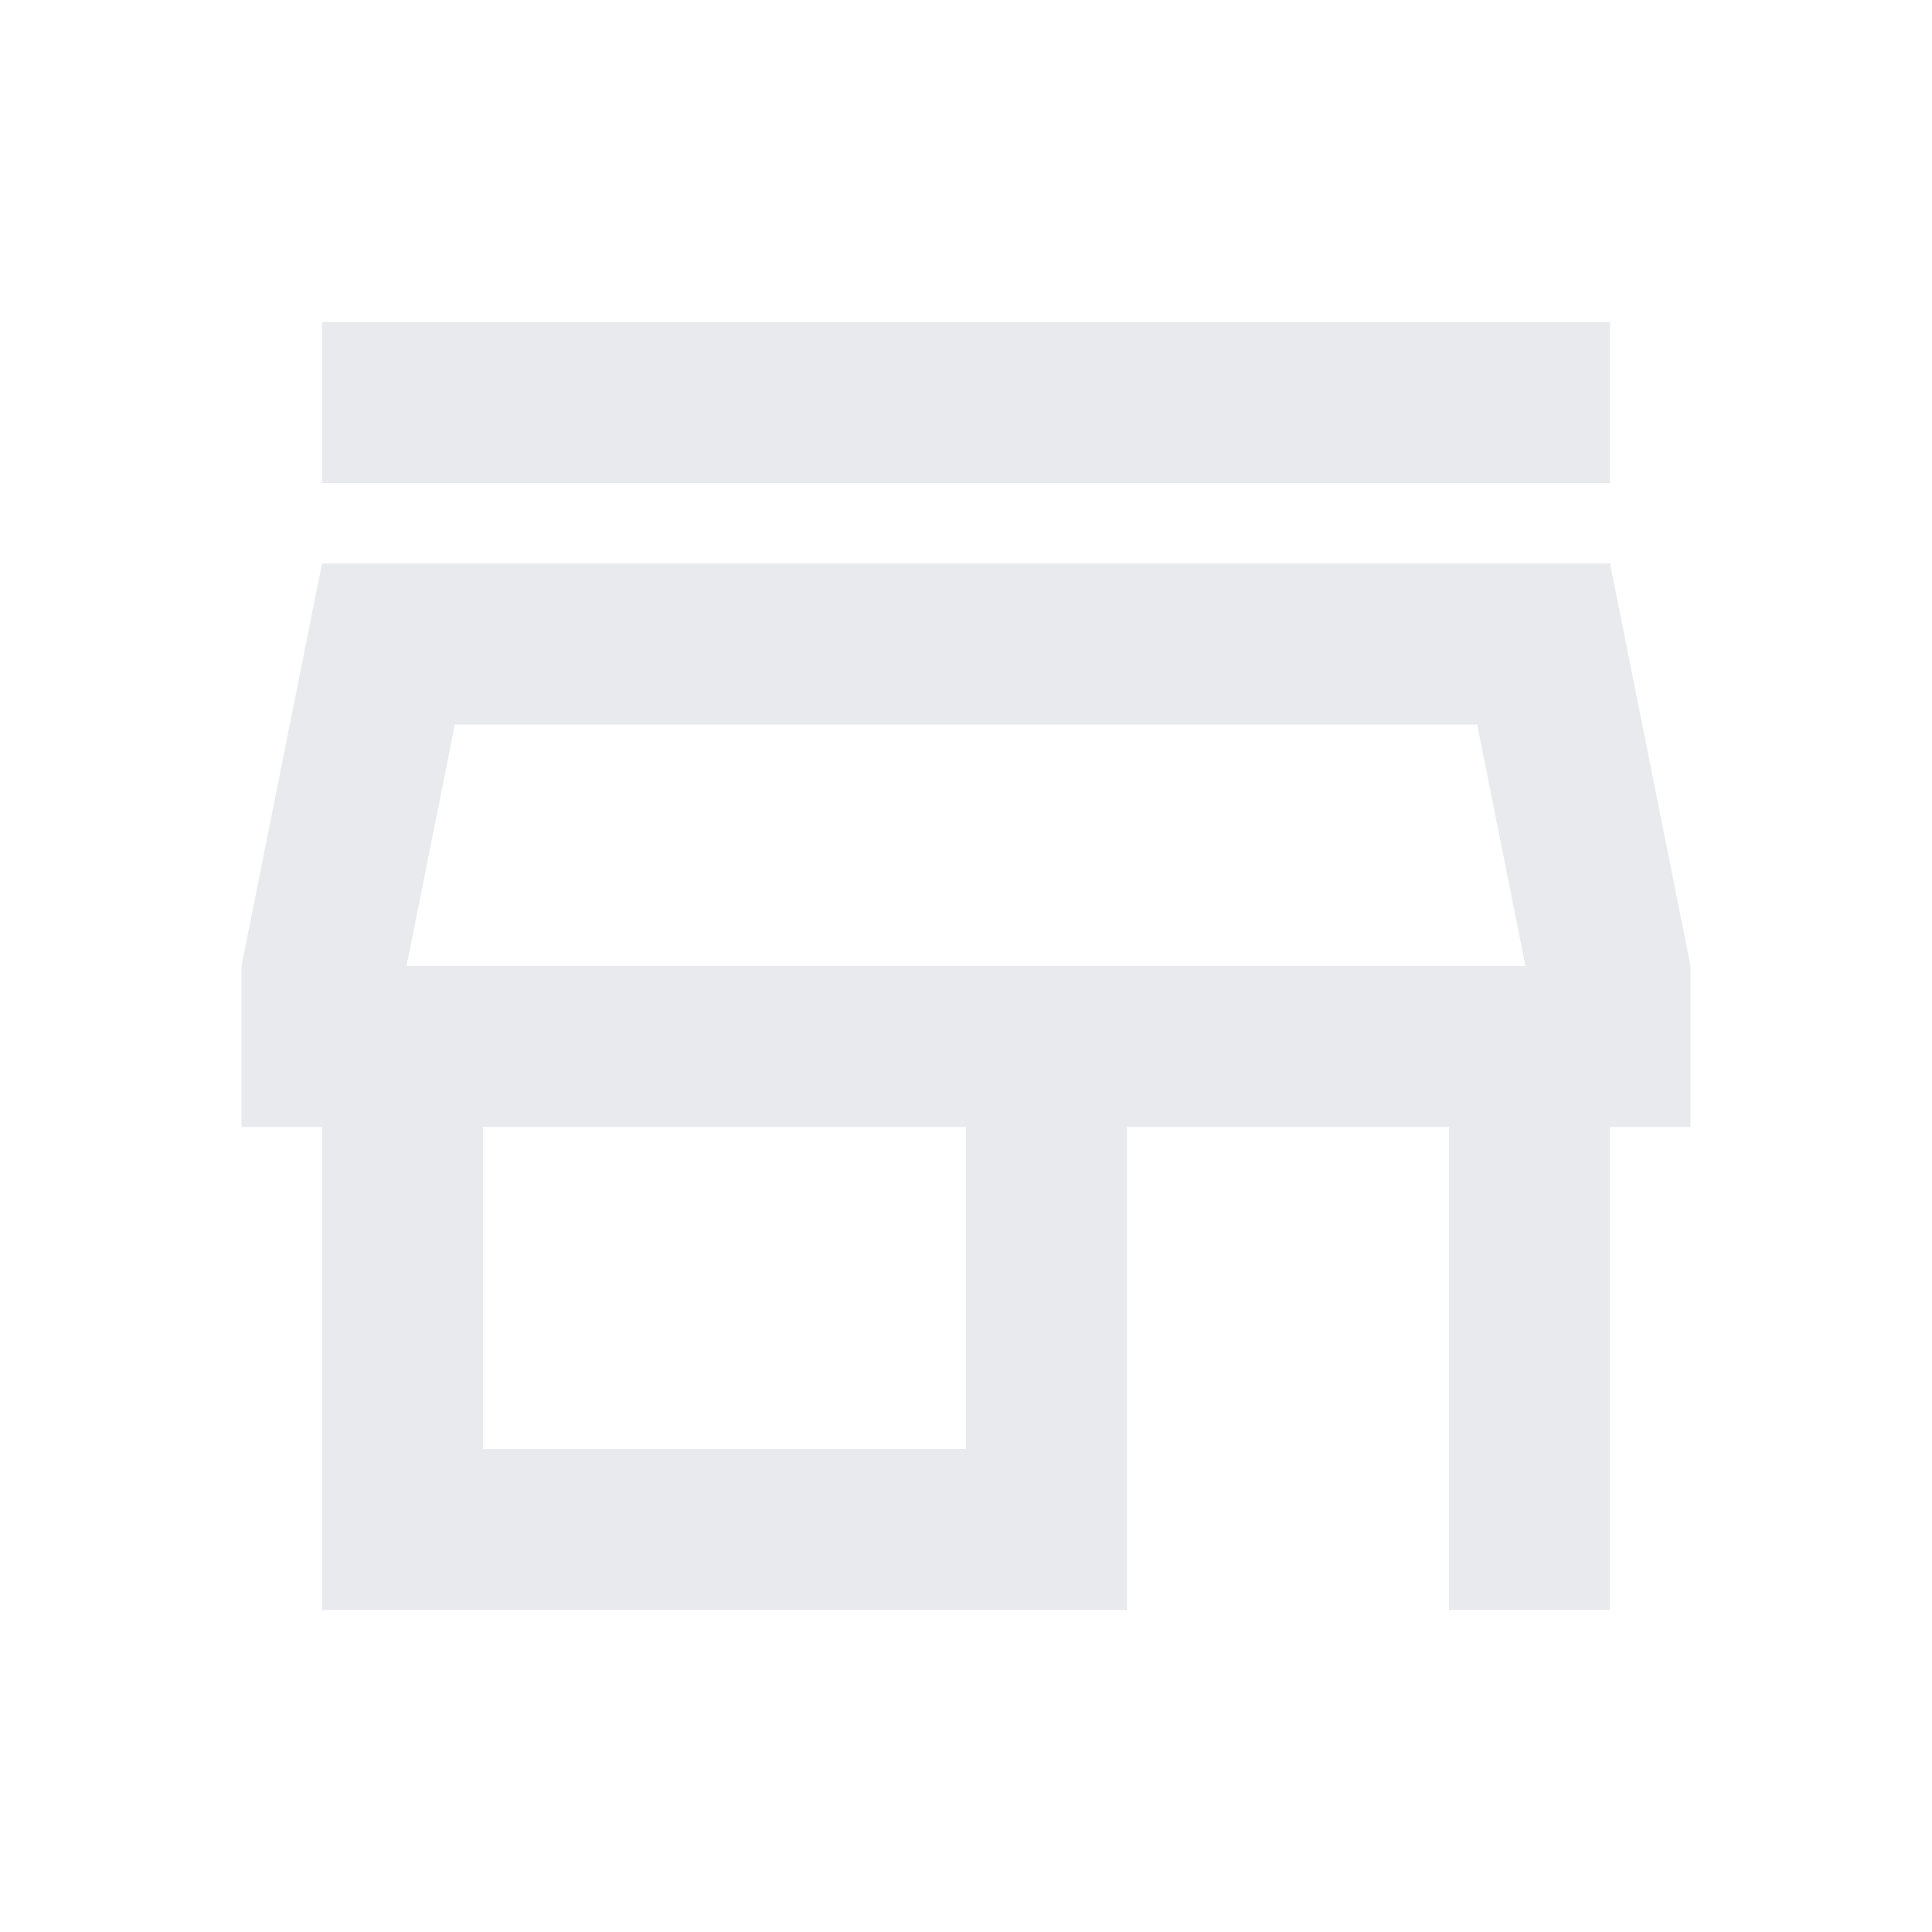
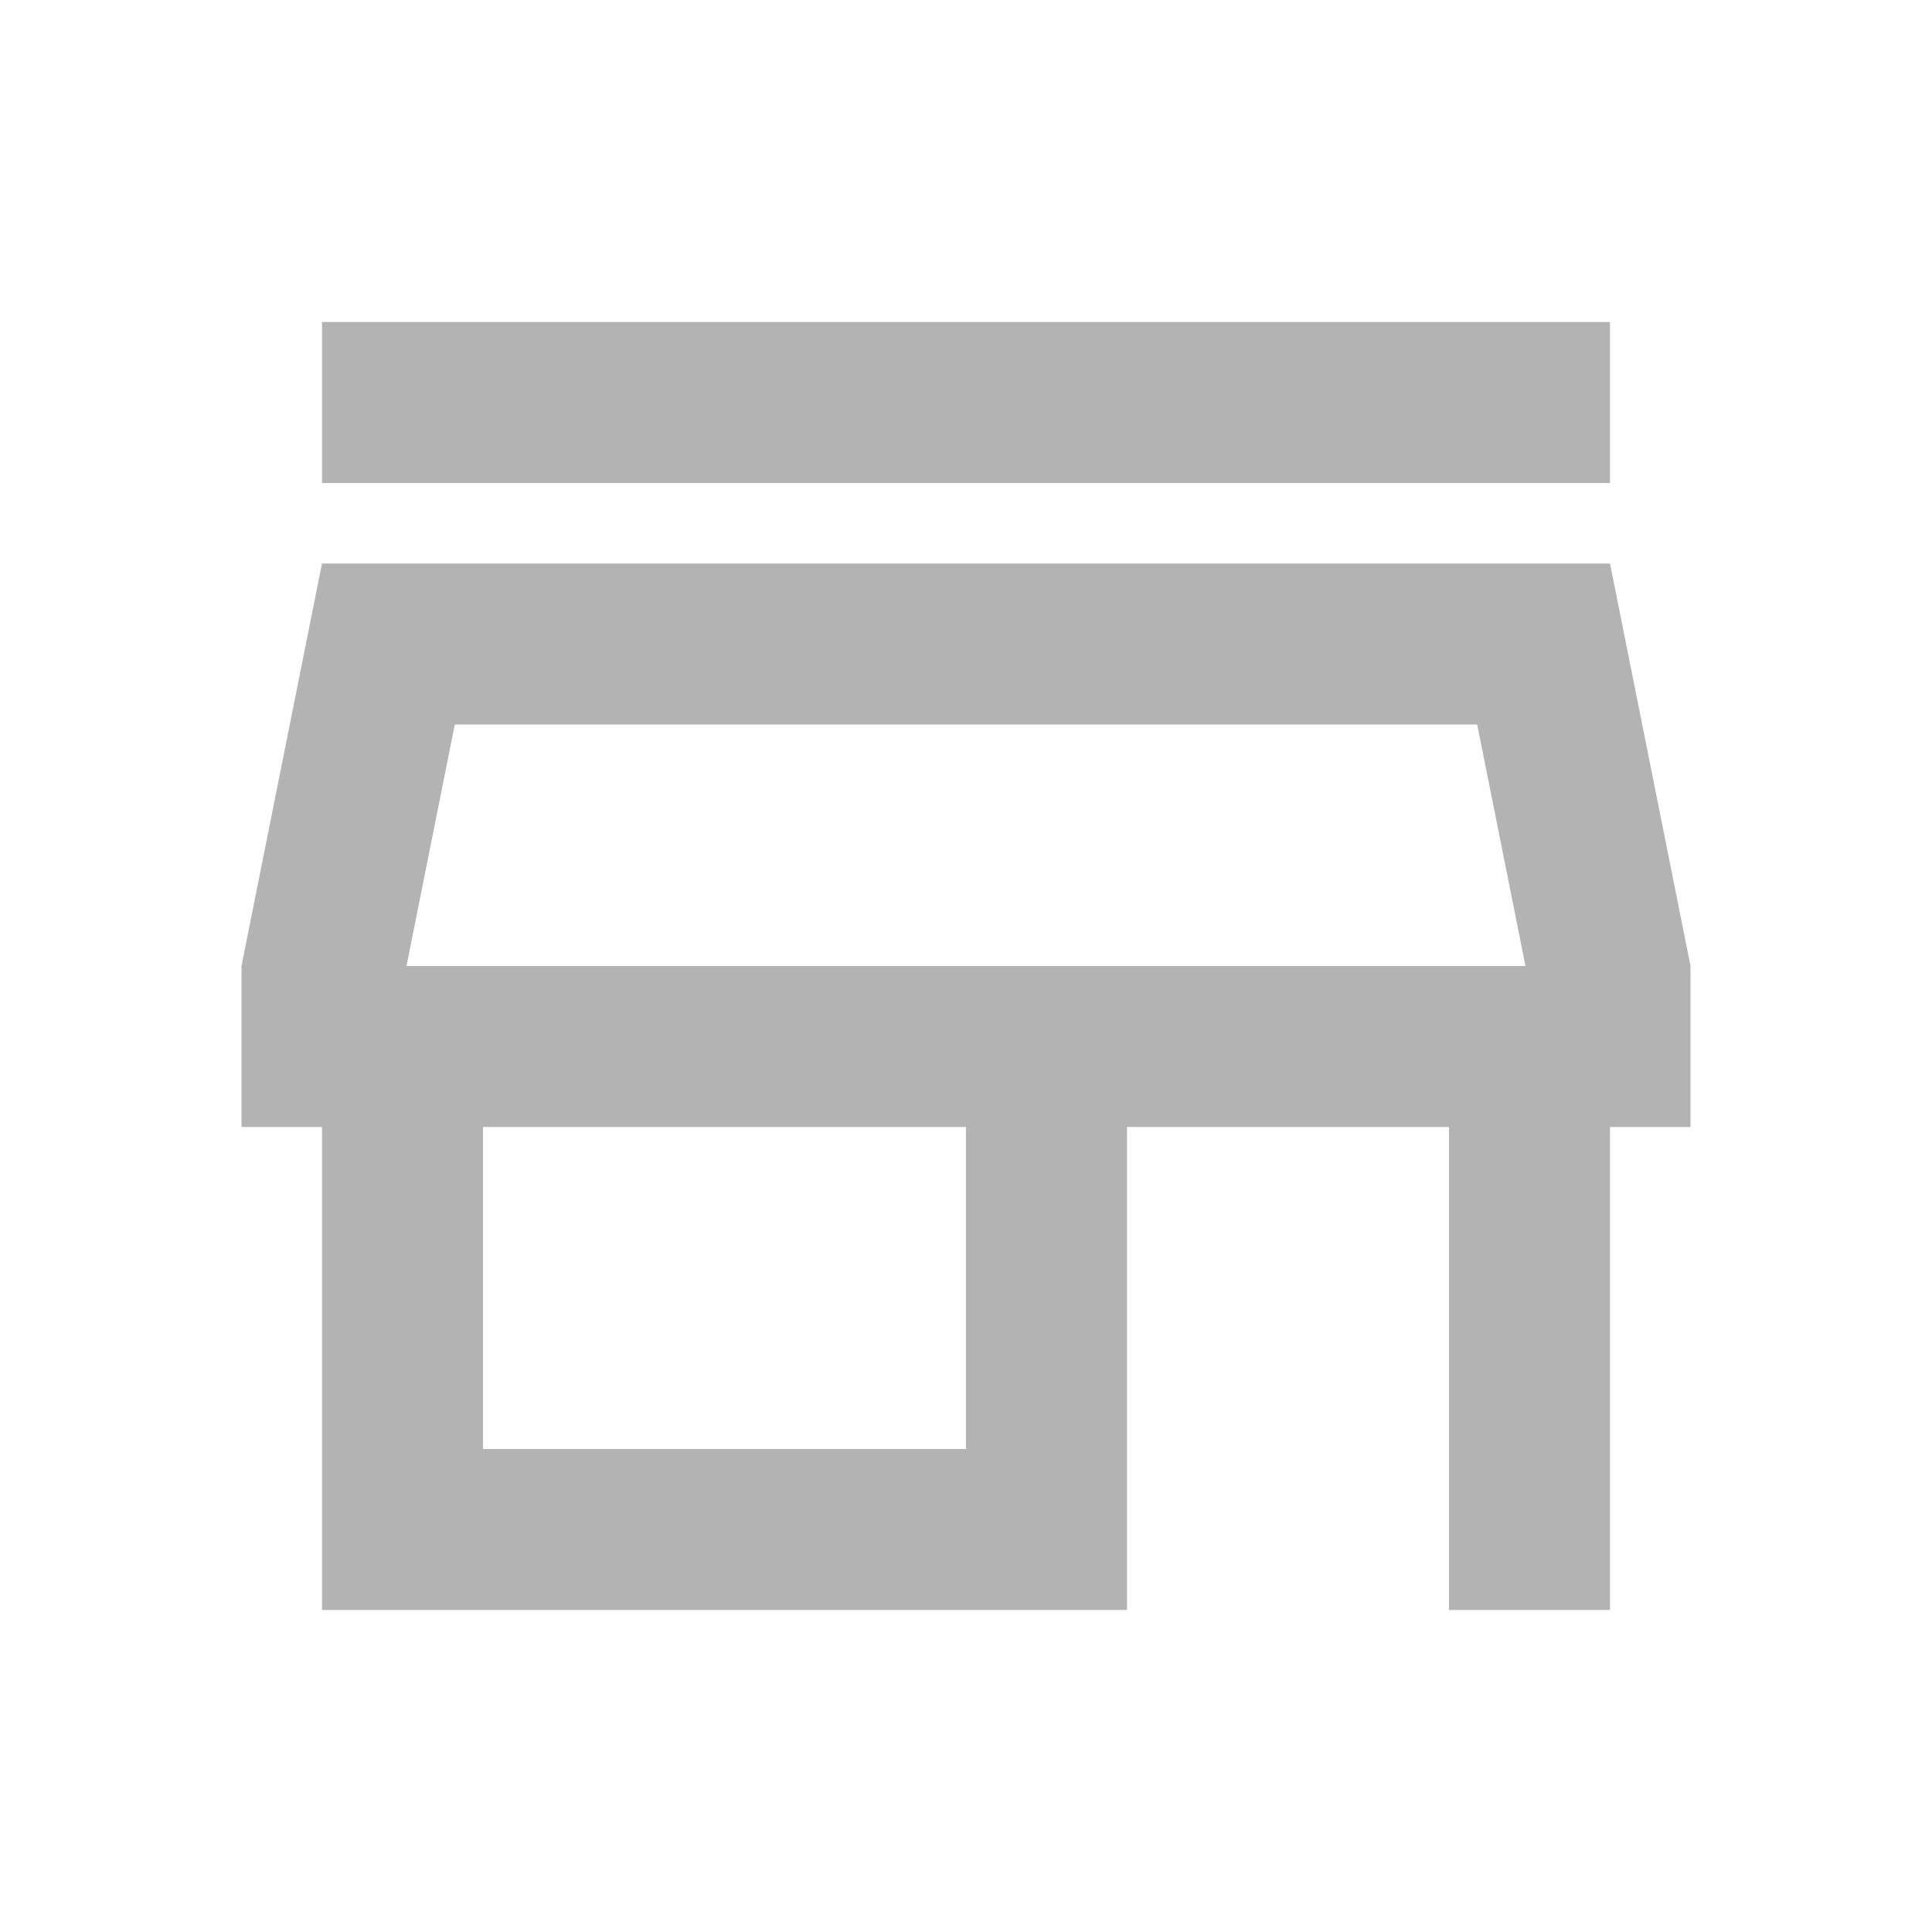
- <svg xmlns="http://www.w3.org/2000/svg" height="24px" viewBox="0 -960 960 960" width="24px" fill="#e8eaed">
+ <svg xmlns="http://www.w3.org/2000/svg" height="24px" viewBox="0 -960 960 960" width="24px" fill="#b3b3b3">
  <path d="M160-720v-80h640v80H160Zm0 560v-240h-40v-80l40-200h640l40 200v80h-40v240h-80v-240H560v240H160Zm80-80h240v-160H240v160Zm-38-240h556-556Zm0 0h556l-24-120H226l-24 120Z" />
</svg>
